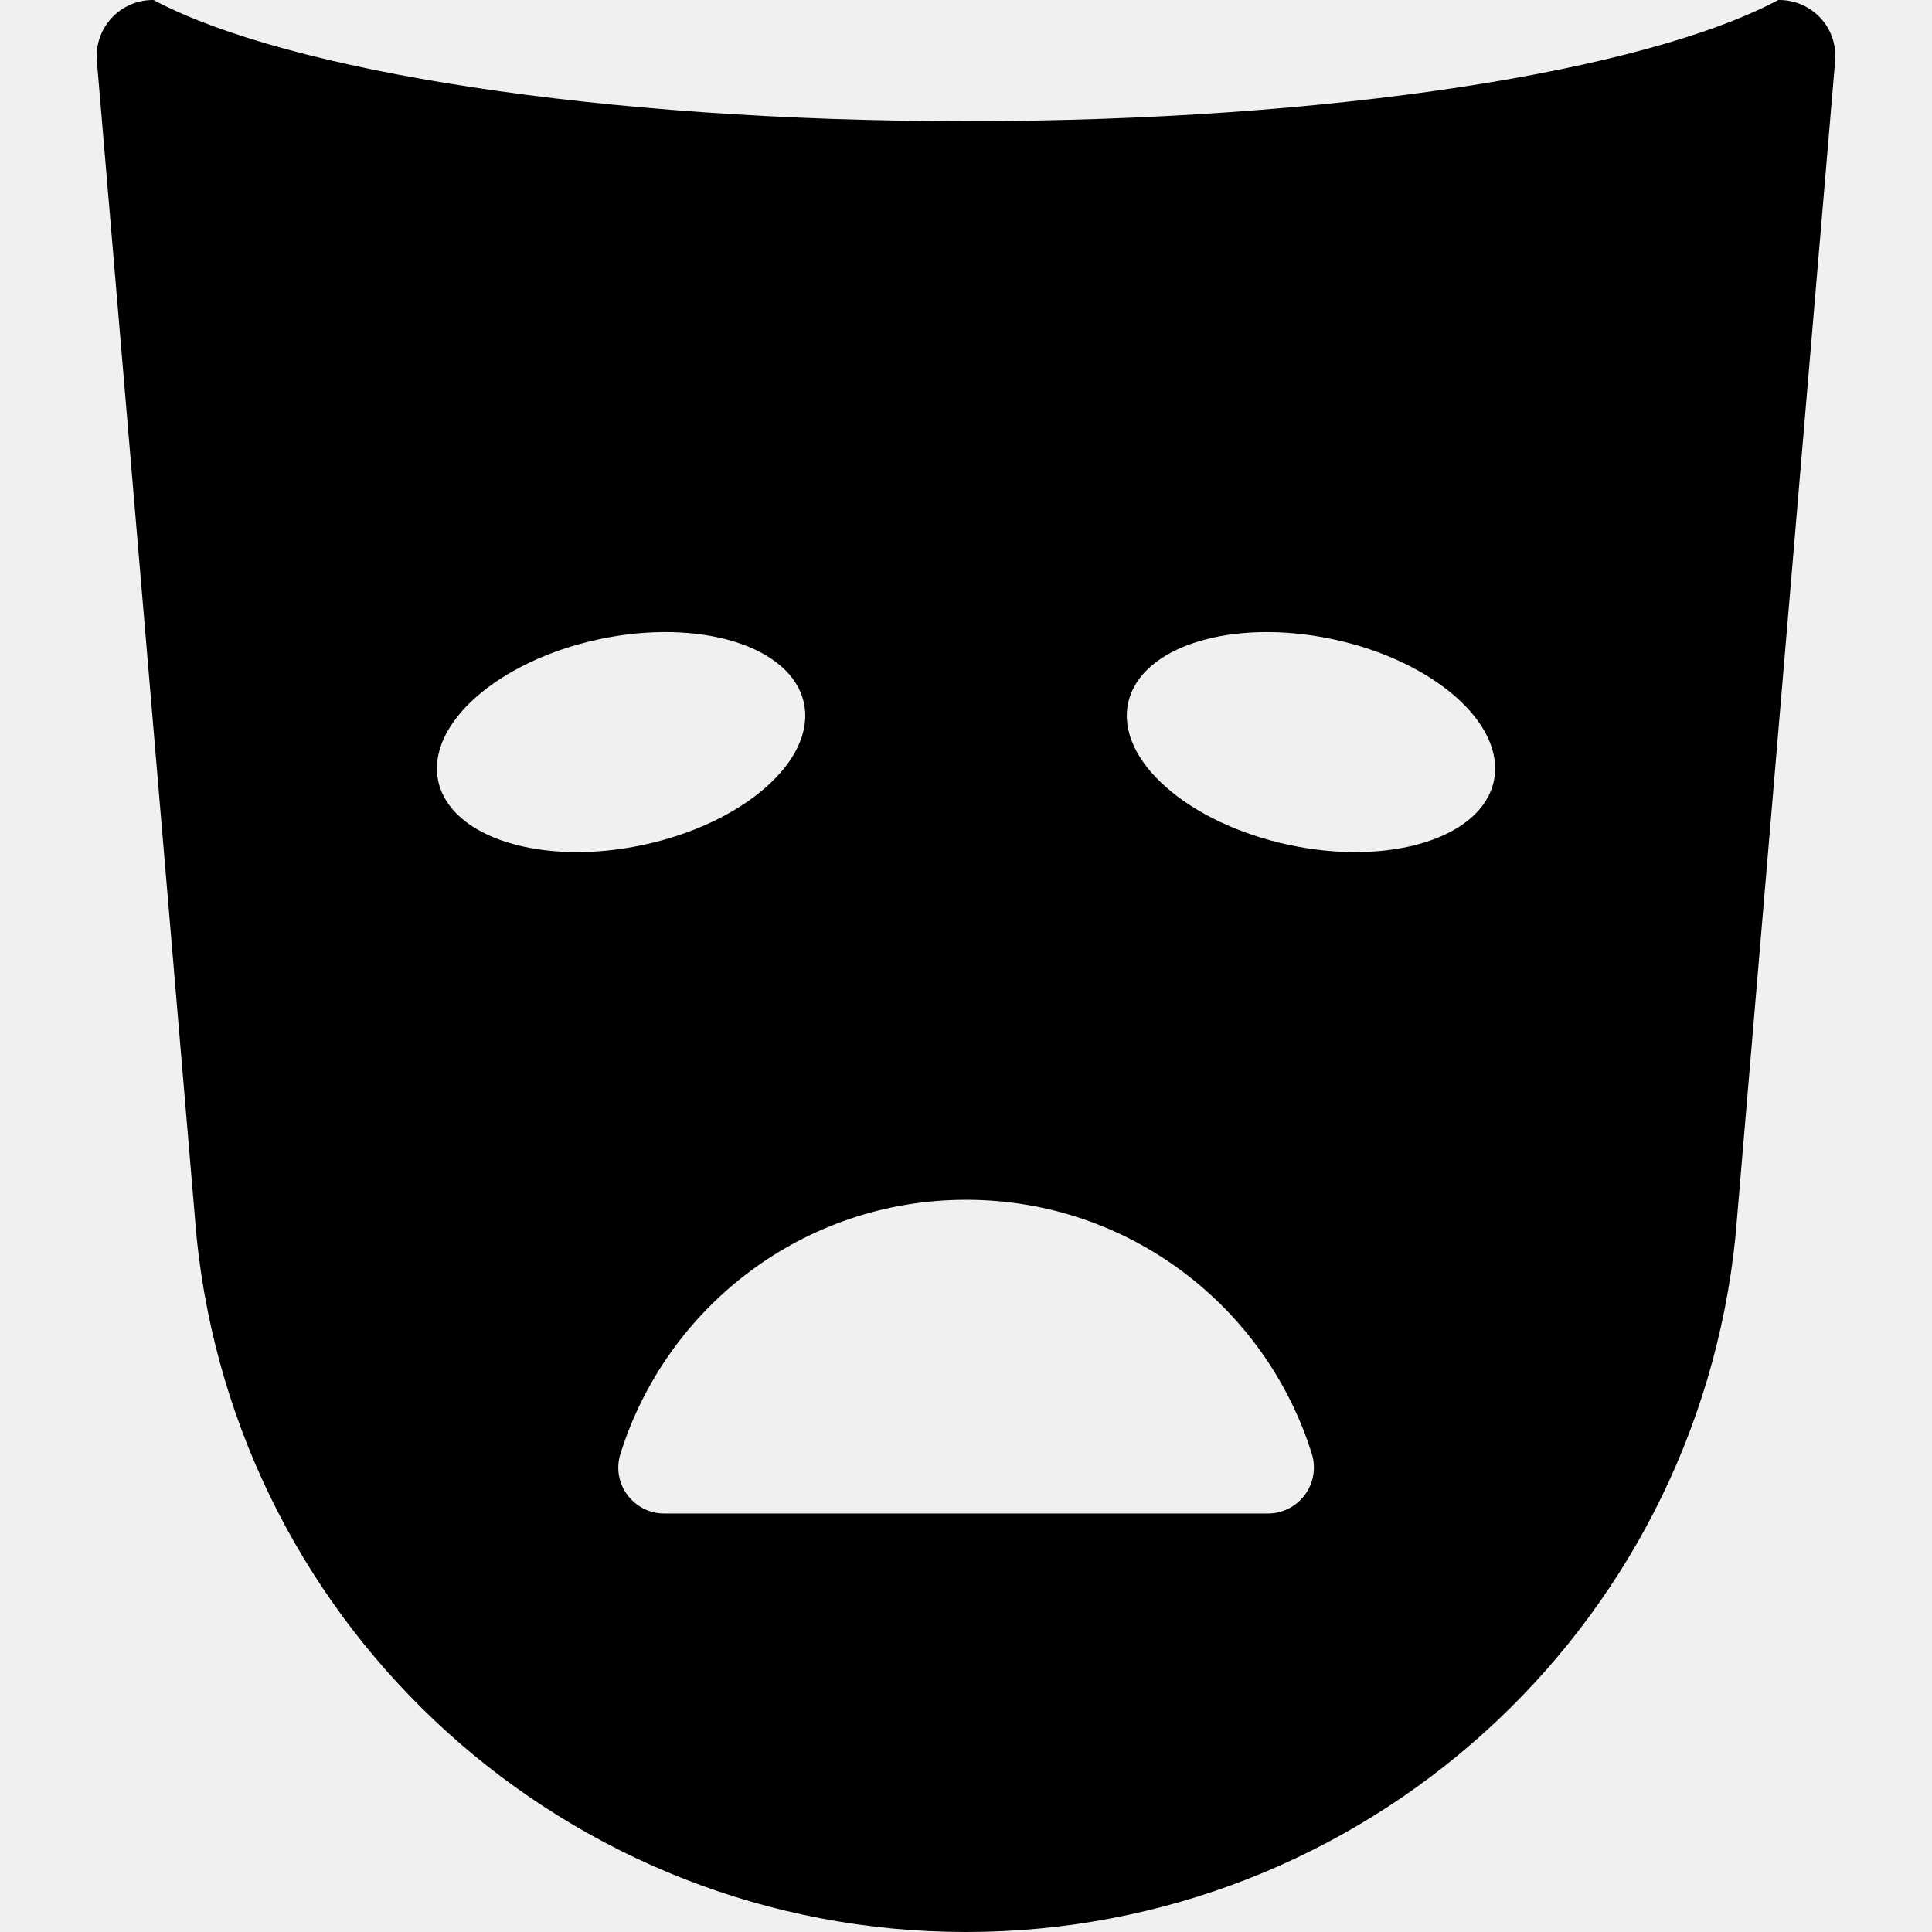
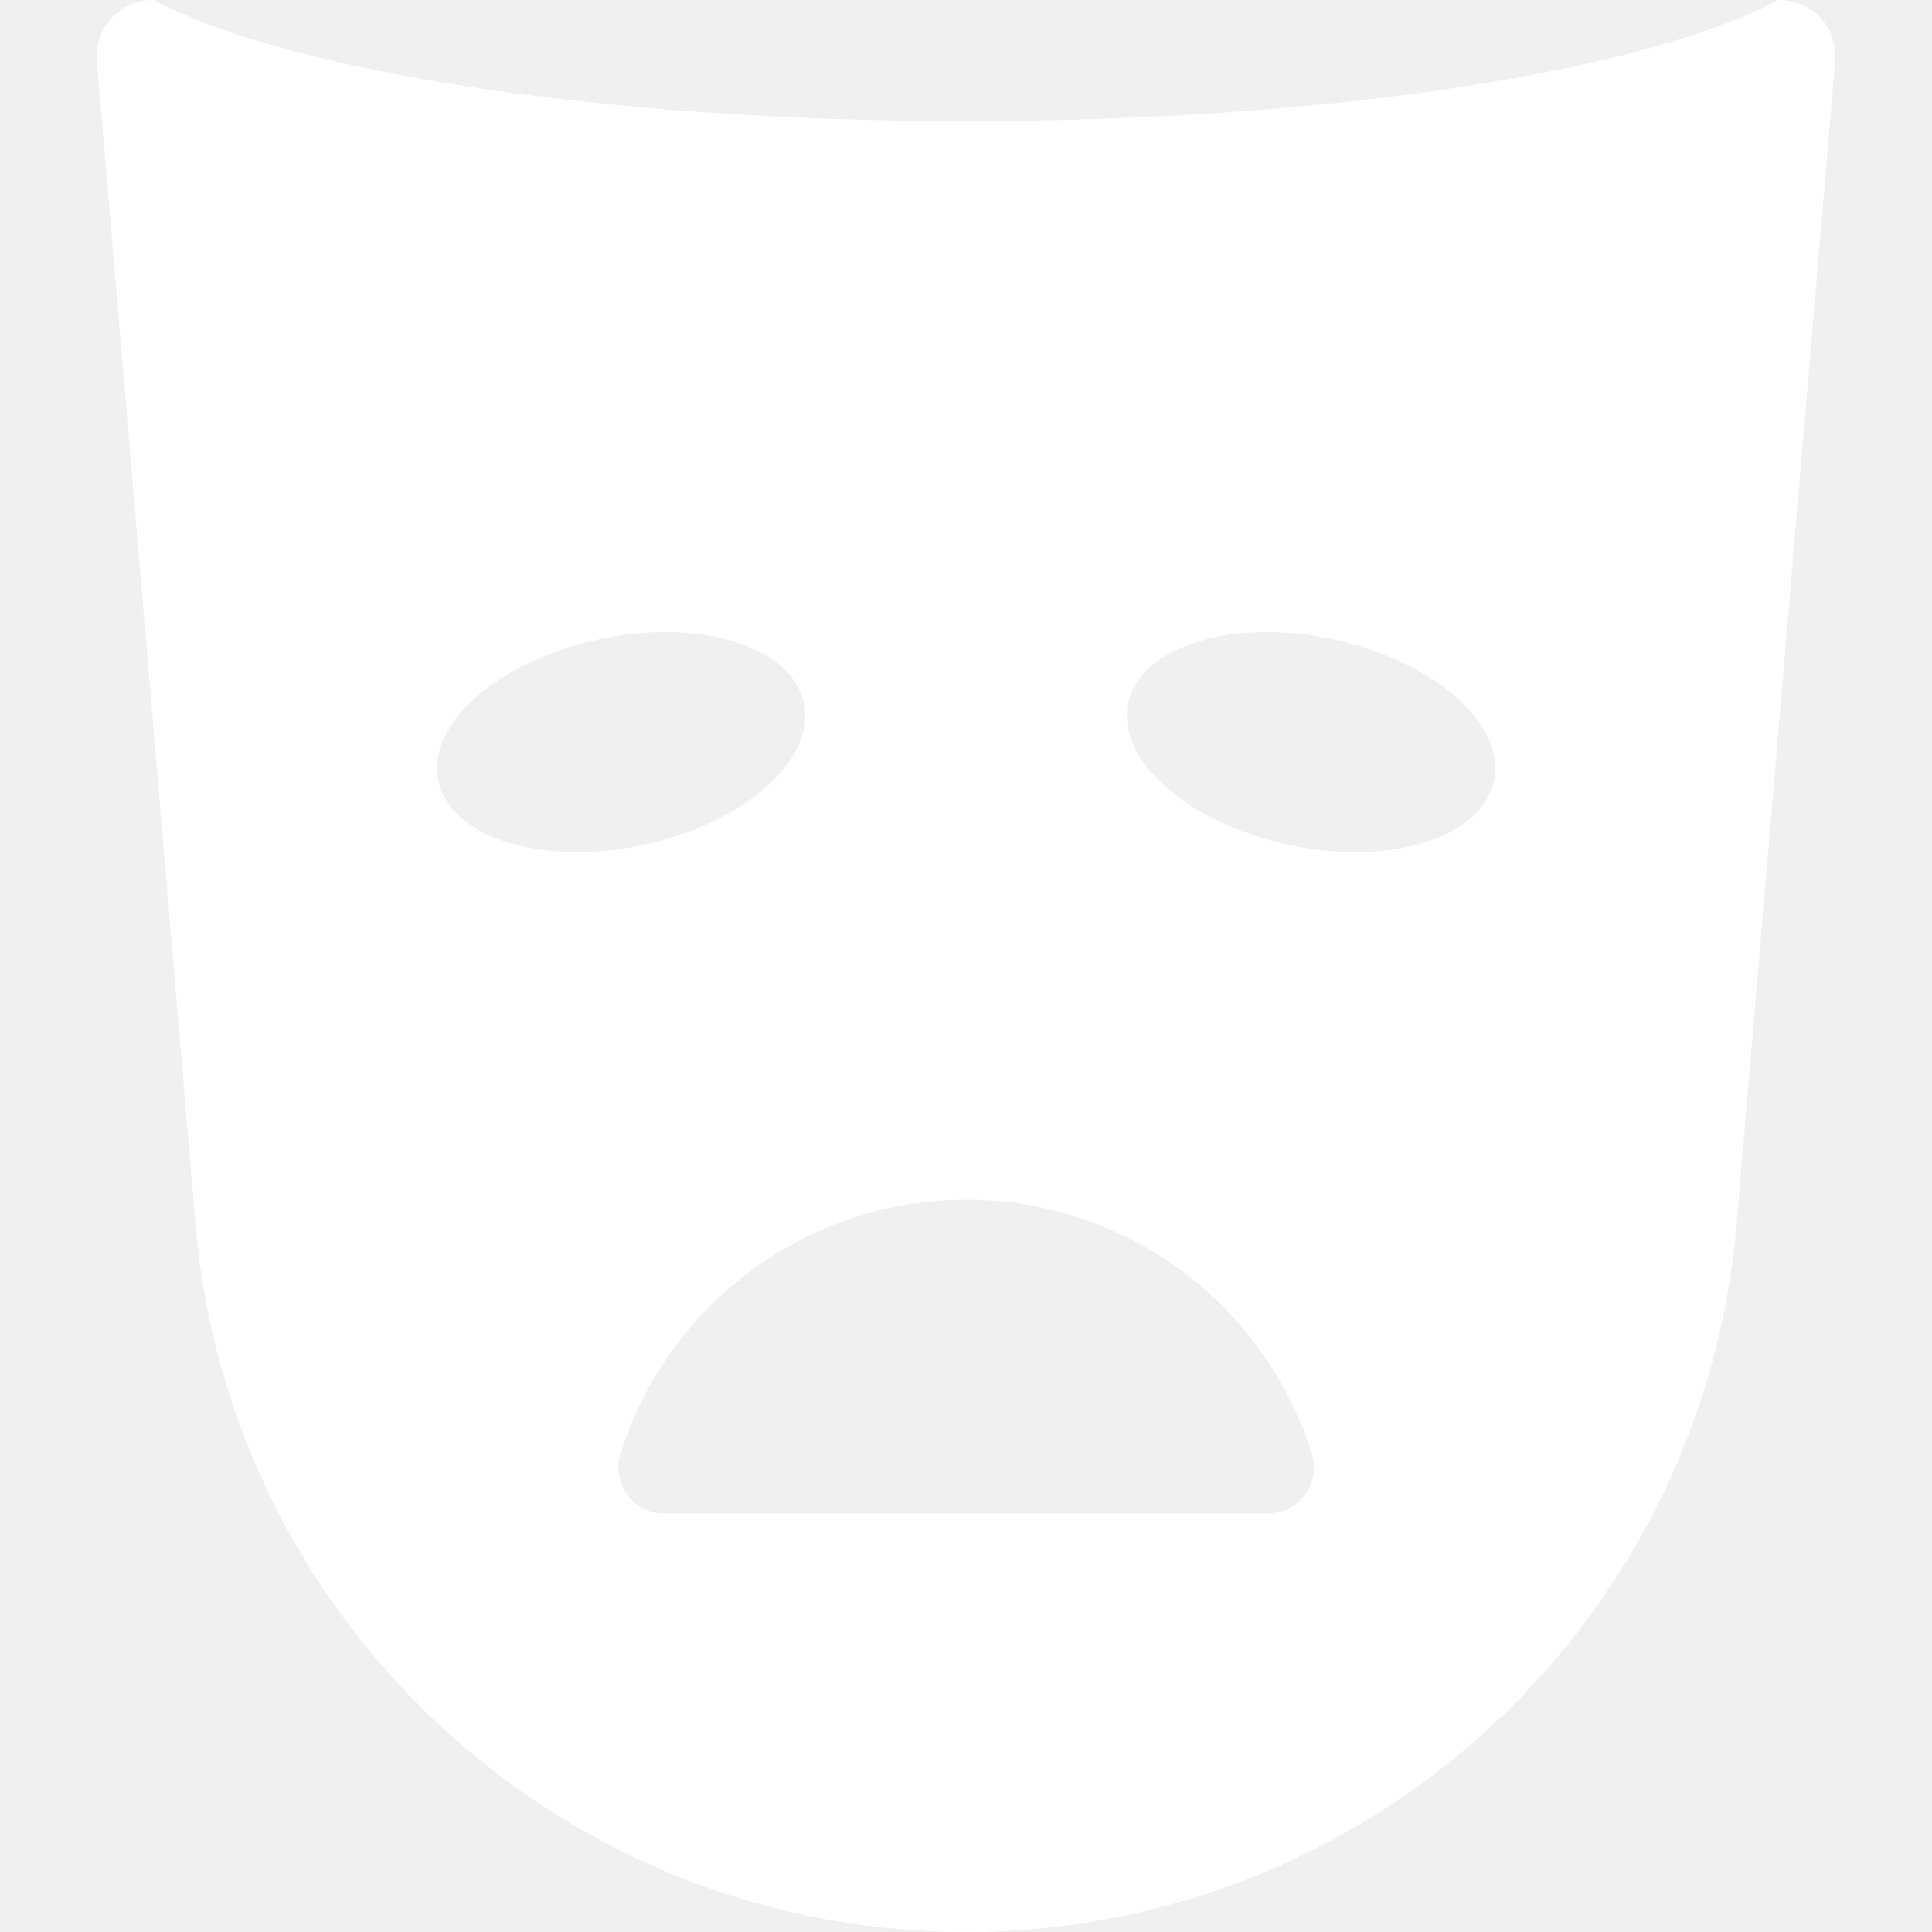
- <svg xmlns="http://www.w3.org/2000/svg" version="1.1" id="Capa_1" x="0px" y="0px" width="29.96px" height="29.961px" viewBox="0 0 29.96 29.961" style="enable-background:new 0 0 29.96 29.961;" xml:space="preserve">
+ <svg xmlns="http://www.w3.org/2000/svg" version="1.1" id="Capa_1" x="0px" y="0px" width="512px" height="512px" viewBox="0 0 29.96 29.961" style="enable-background:new 0 0 29.96 29.961;" xml:space="preserve" class="">
  <g>
    <g>
-       <path d="M28.234,0.281C28.069,0.102,27.836,0,27.593,0h-0.016c-2.069,1.103-6.92,1.879-12.598,1.879    C9.301,1.879,4.453,1.103,2.381,0H2.369c-0.243,0-0.476,0.102-0.64,0.281C1.564,0.46,1.482,0.7,1.502,0.942l1.545,18.227    c0.617,6.127,5.775,10.792,11.934,10.792c6.157,0,11.314-4.665,11.933-10.792l1.545-18.227C28.479,0.7,28.399,0.46,28.234,0.281z     M6.796,12.112c-0.188-0.881,0.931-1.866,2.496-2.199c1.566-0.333,2.988,0.11,3.175,0.991c0.188,0.881-0.93,1.866-2.495,2.199    C8.408,13.437,6.985,12.993,6.796,12.112z M20.237,23.18c-0.135,0.183-0.348,0.291-0.574,0.291H10.3    c-0.227,0-0.438-0.108-0.573-0.291c-0.136-0.184-0.174-0.418-0.105-0.636c0.716-2.282,2.843-3.938,5.361-3.938    c2.518,0,4.645,1.655,5.36,3.938C20.411,22.76,20.372,22.996,20.237,23.18z M23.166,12.112c-0.188,0.881-1.608,1.325-3.175,0.991    c-1.565-0.333-2.685-1.318-2.496-2.199c0.188-0.881,1.609-1.324,3.175-0.991C22.237,10.246,23.354,11.231,23.166,12.112z" />
+       <g>
+         <path d="M28.234,0.281C28.069,0.102,27.836,0,27.593,0h-0.016c-2.069,1.103-6.92,1.879-12.598,1.879    C9.301,1.879,4.453,1.103,2.381,0H2.369c-0.243,0-0.476,0.102-0.64,0.281C1.564,0.46,1.482,0.7,1.502,0.942l1.545,18.227    c0.617,6.127,5.775,10.792,11.934,10.792c6.157,0,11.314-4.665,11.933-10.792l1.545-18.227C28.479,0.7,28.399,0.46,28.234,0.281z     M6.796,12.112c-0.188-0.881,0.931-1.866,2.496-2.199c1.566-0.333,2.988,0.11,3.175,0.991c0.188,0.881-0.93,1.866-2.495,2.199    C8.408,13.437,6.985,12.993,6.796,12.112z M20.237,23.18c-0.135,0.183-0.348,0.291-0.574,0.291H10.3    c-0.227,0-0.438-0.108-0.573-0.291c-0.136-0.184-0.174-0.418-0.105-0.636c0.716-2.282,2.843-3.938,5.361-3.938    c2.518,0,4.645,1.655,5.36,3.938C20.411,22.76,20.372,22.996,20.237,23.18z M23.166,12.112c-0.188,0.881-1.608,1.325-3.175,0.991    c-1.565-0.333-2.685-1.318-2.496-2.199c0.188-0.881,1.609-1.324,3.175-0.991C22.237,10.246,23.354,11.231,23.166,12.112z" data-original="#000000" class="active-path" data-old_color="#000000" fill="#FFFFFF" />
+       </g>
    </g>
  </g>
-   <g>
- </g>
-   <g>
- </g>
-   <g>
- </g>
-   <g>
- </g>
-   <g>
- </g>
-   <g>
- </g>
-   <g>
- </g>
-   <g>
- </g>
-   <g>
- </g>
-   <g>
- </g>
-   <g>
- </g>
-   <g>
- </g>
-   <g>
- </g>
-   <g>
- </g>
-   <g>
- </g>
</svg>
